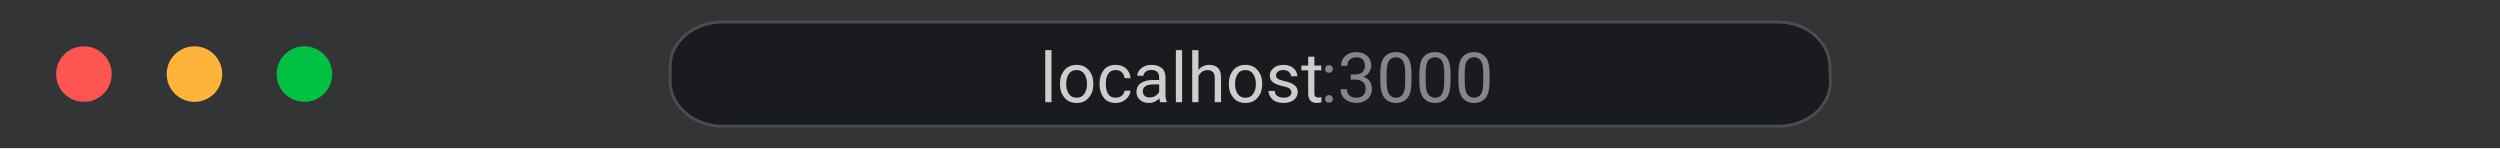
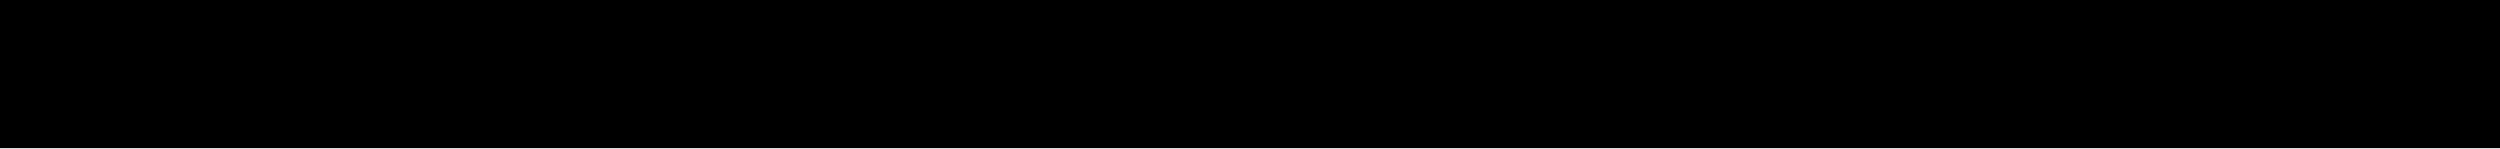
<svg xmlns="http://www.w3.org/2000/svg" version="1.1" id="Layer_1" x="0px" y="0px" viewBox="0 0 432 25.6" style="enable-background:new 0 0 432 25.6;" xml:space="preserve" preserveAspectRatio="none">
  <style type="text/css">
	.st0{fill:#323436;}
	.st1{fill:#FF5551;}
	.st2{fill:#FFB33B;}
	.st3{fill:#00C142;}
	.st4{fill:#191B1E;stroke:#4B4E4F;stroke-width:0.5;stroke-miterlimit:10;}
	.st5{fill:#CDCDCD;}
	.st6{font-family: ui-sans-serif, system-ui, -apple-system, BlinkMacSystemFont, "Segoe UI", Roboto, "Helvetica Neue", Arial, "Noto Sans", sans-serif, "Apple Color Emoji", "Segoe UI Emoji", "Segoe UI Symbol", "Noto Color Emoji";}
	.st7{font-size:12px;}
	.st8{fill:#858687;}
</style>
  <g>
-     <rect class="st0" width="432" height="25.6" />
+     <rect className="st0" width="432" height="25.6" />
  </g>
-   <circle class="st1" cx="14.5" cy="12.8" r="4.8" />
-   <circle class="st2" cx="33.6" cy="12.8" r="4.8" />
-   <circle class="st3" cx="52.6" cy="12.8" r="4.8" />
+   <circle className="st1" cx="14.5" cy="12.8" r="4.8" />
+   <circle className="st2" cx="33.6" cy="12.8" r="4.8" />
+   <circle className="st3" cx="52.6" cy="12.8" r="4.8" />
  <g>
-     <path class="st4" d="M316.2,11.5c0-4.2-4-7.7-9-7.7H124.8c-4.9,0-9,3.4-9,7.7v2.6c0,4.2,4.1,7.7,9,7.7h182.5c5,0,9-3.4,9-7.7   L316.2,11.5L316.2,11.5z" />
+     <path className="st4" d="M316.2,11.5c0-4.2-4-7.7-9-7.7H124.8c-4.9,0-9,3.4-9,7.7v2.6c0,4.2,4.1,7.7,9,7.7h182.5c5,0,9-3.4,9-7.7   L316.2,11.5L316.2,11.5z" />
  </g>
-   <text transform="matrix(1 0 0 1 179.6969 17.6645)" class="st5 st6 st7">localhost</text>
-   <text transform="matrix(1 0 0 1 228.1969 17.6645)" class="st8 st6 st7">:3000</text>
+   <text transform="matrix(1 0 0 1 179.6969 17.6645)" className="st5 st6 st7">localhost</text>
+   <text transform="matrix(1 0 0 1 228.1969 17.6645)" className="st8 st6 st7">:3000</text>
</svg>
